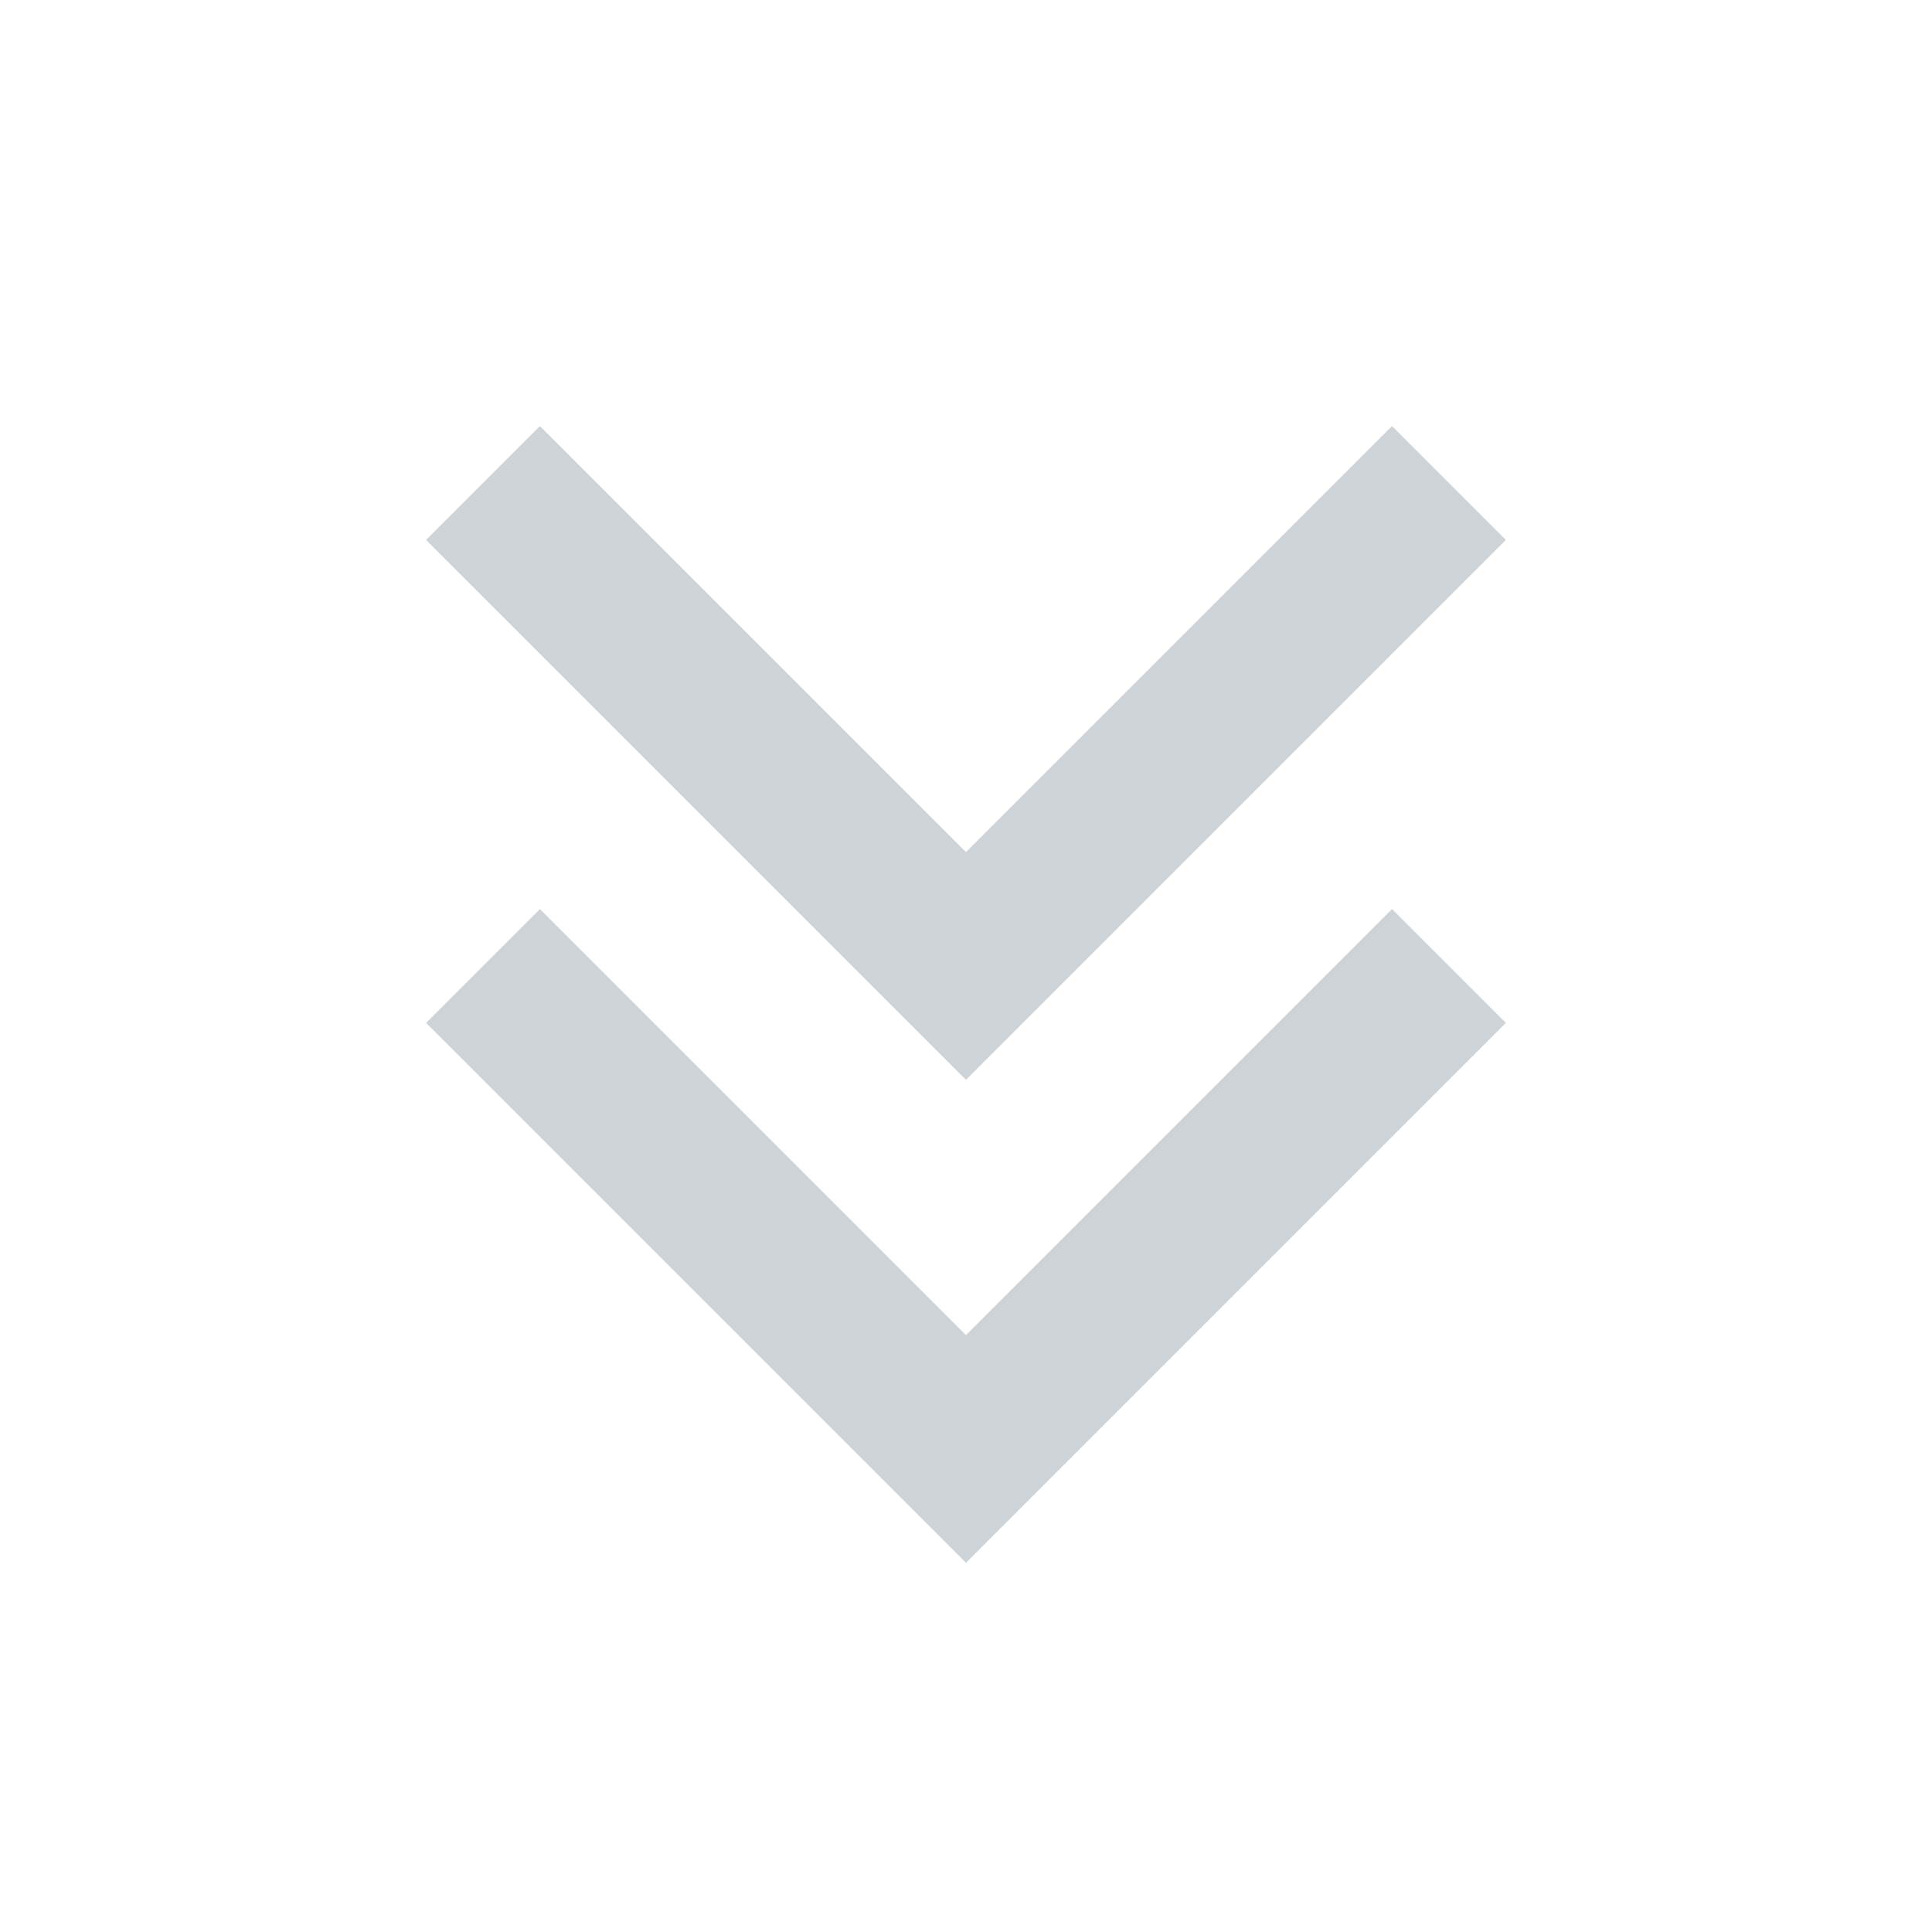
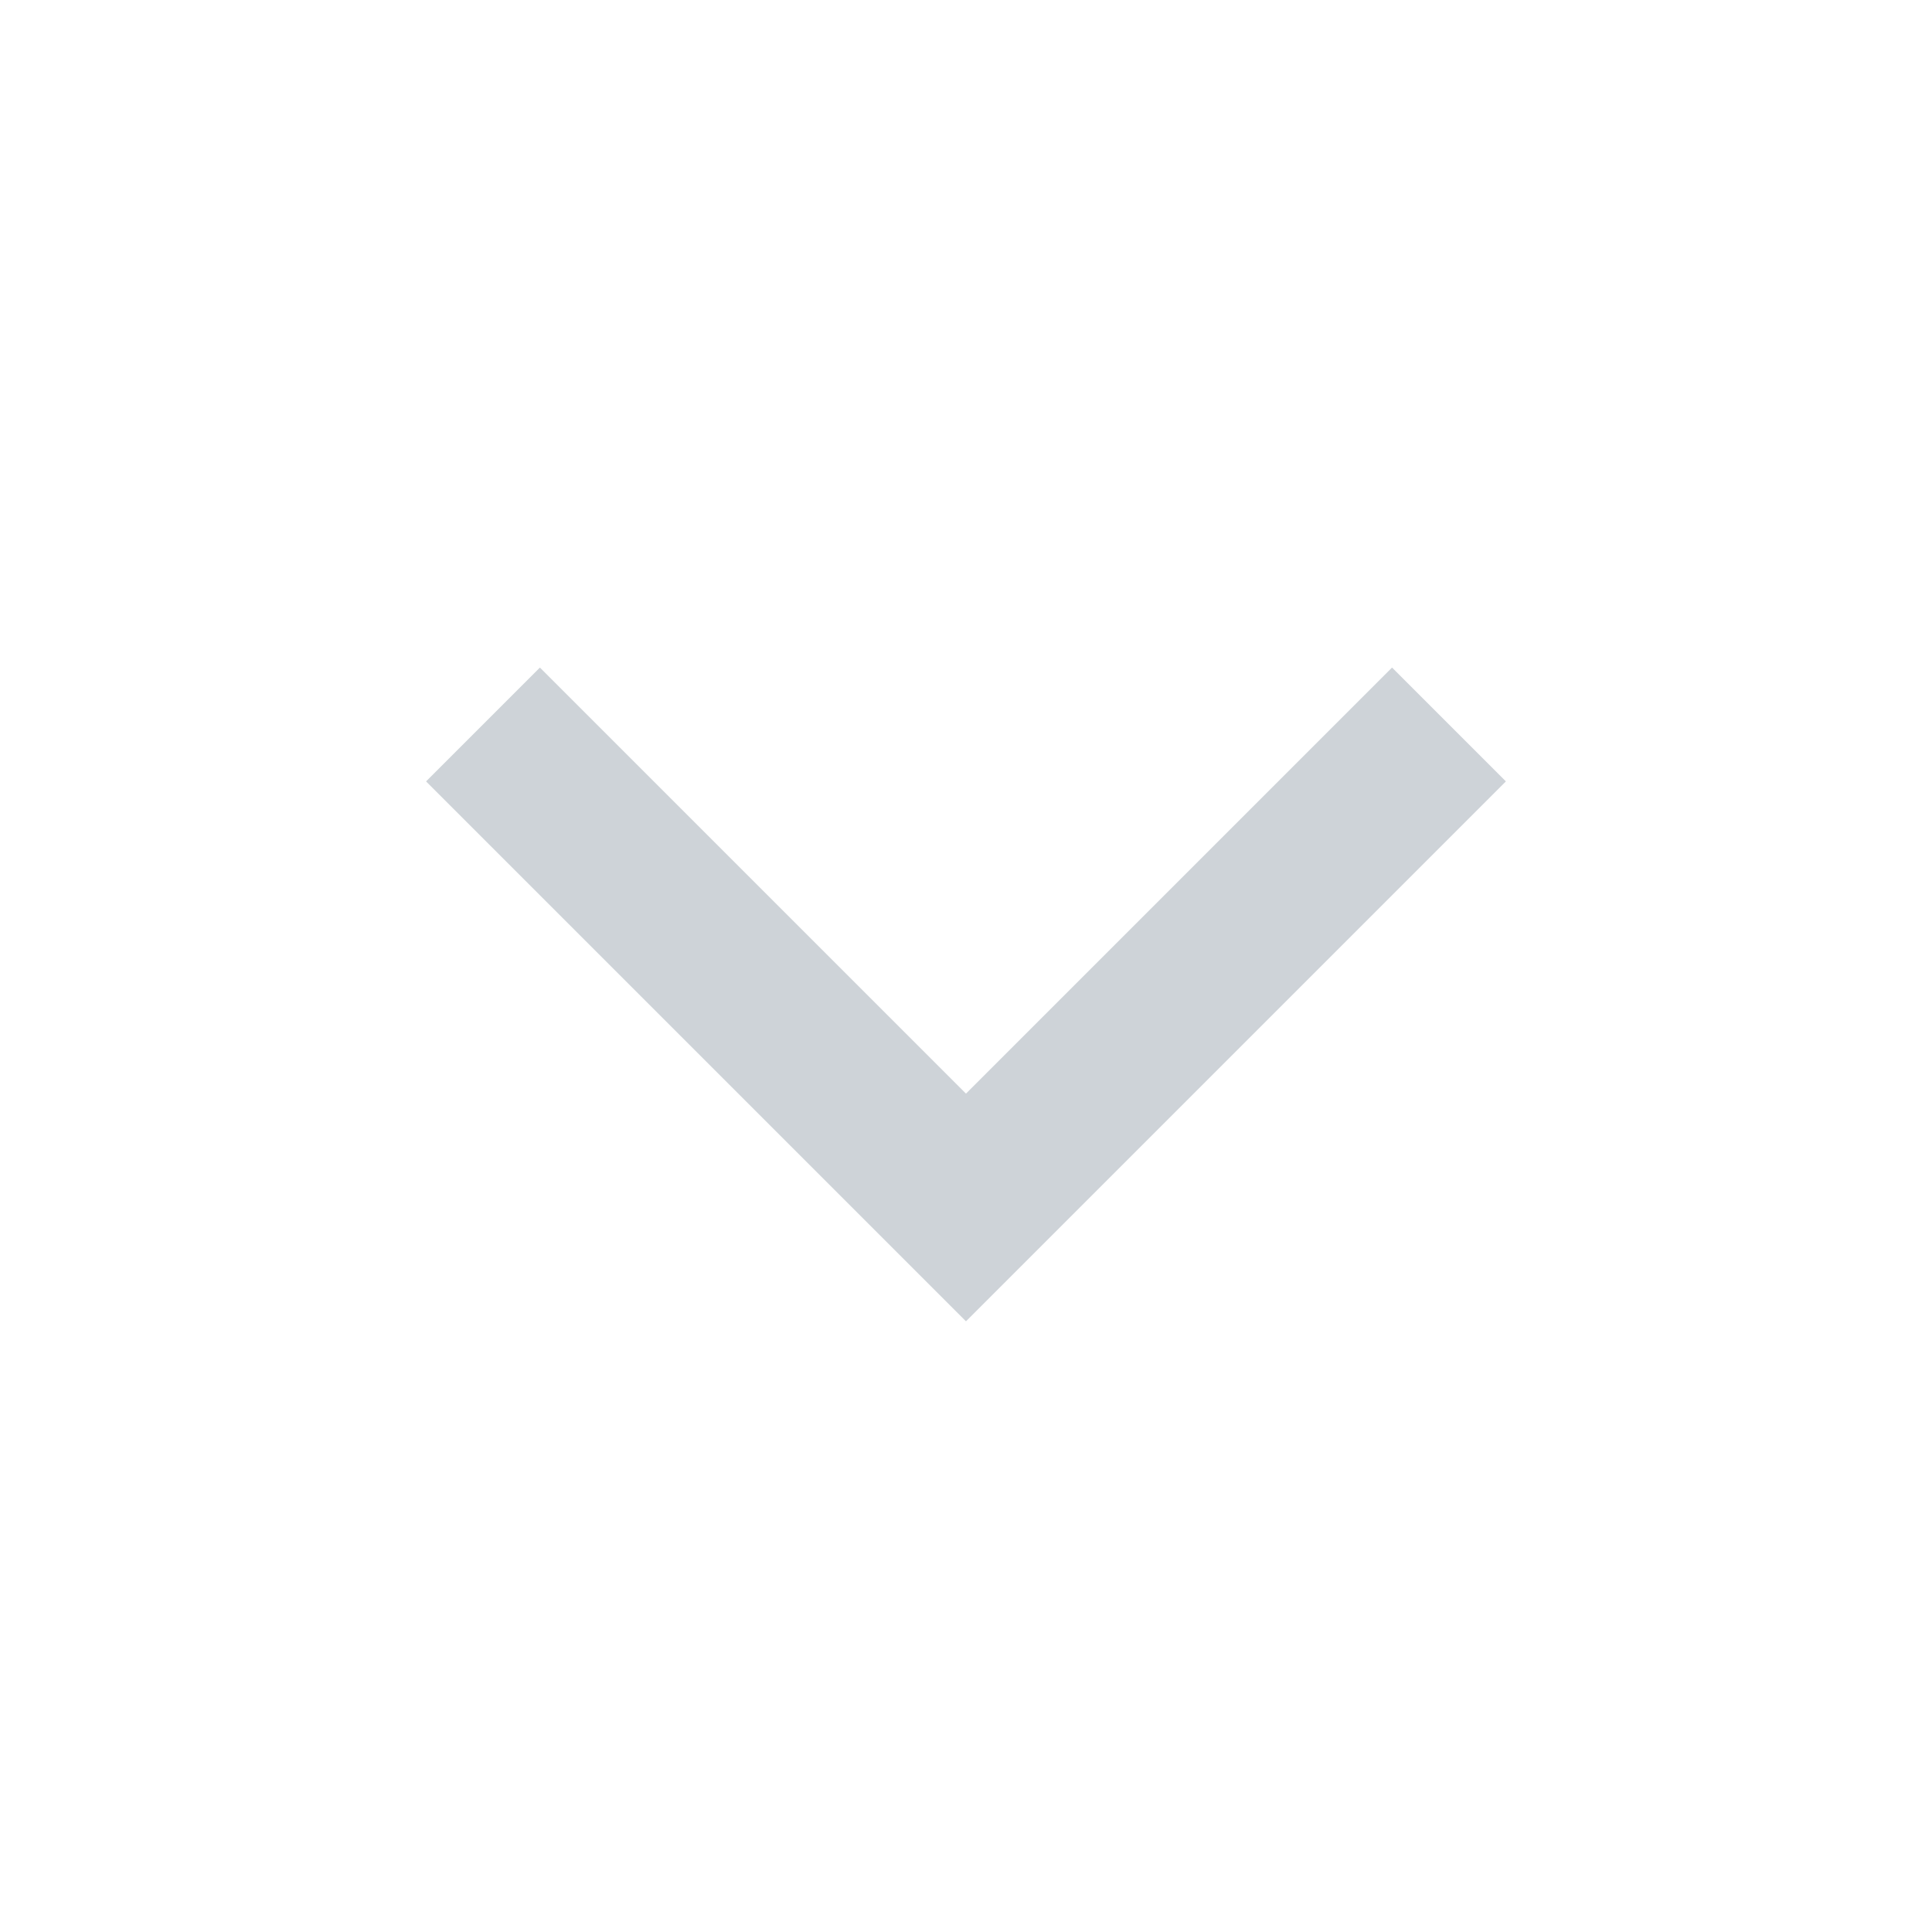
<svg xmlns="http://www.w3.org/2000/svg" id="body_1" width="800" height="800">
  <defs>
    <clipPath id="1">
      <path id="" clip-rule="evenodd" transform="matrix(1 0 0 1 0 0)" d="M600 0L600 600L600 600L0 600L0 600L0 0L0 0L600 0z" />
    </clipPath>
  </defs>
  <g transform="matrix(1.3333 0 0 1.3333 0 0)">
    <g clip-path="url(#1)">
-       <path id="" transform="matrix(1 0 0 -1 0 600)" d="M150 450L150 450L150 450L300 300L300 300L300 300L300 300L450 450" stroke="#CED3D8" stroke-width="50" stroke-linejoin="miter" fill="none" />
-       <path id="" transform="matrix(1 0 0 -1 0 600)" d="M150 300L150 300L150 300L300 150L300 150L300 150L300 150L450 300" stroke="#CED3D8" stroke-width="50" stroke-linejoin="miter" fill="none" />
+       <path id="" transform="matrix(1 0 0 -1 0 600)" d="M150 375L150 375L150 375L300 225L300 225L300 225L300 225L450 375" stroke="#CED3D8" stroke-width="50" stroke-linejoin="miter" fill="none" />
    </g>
  </g>
</svg>
